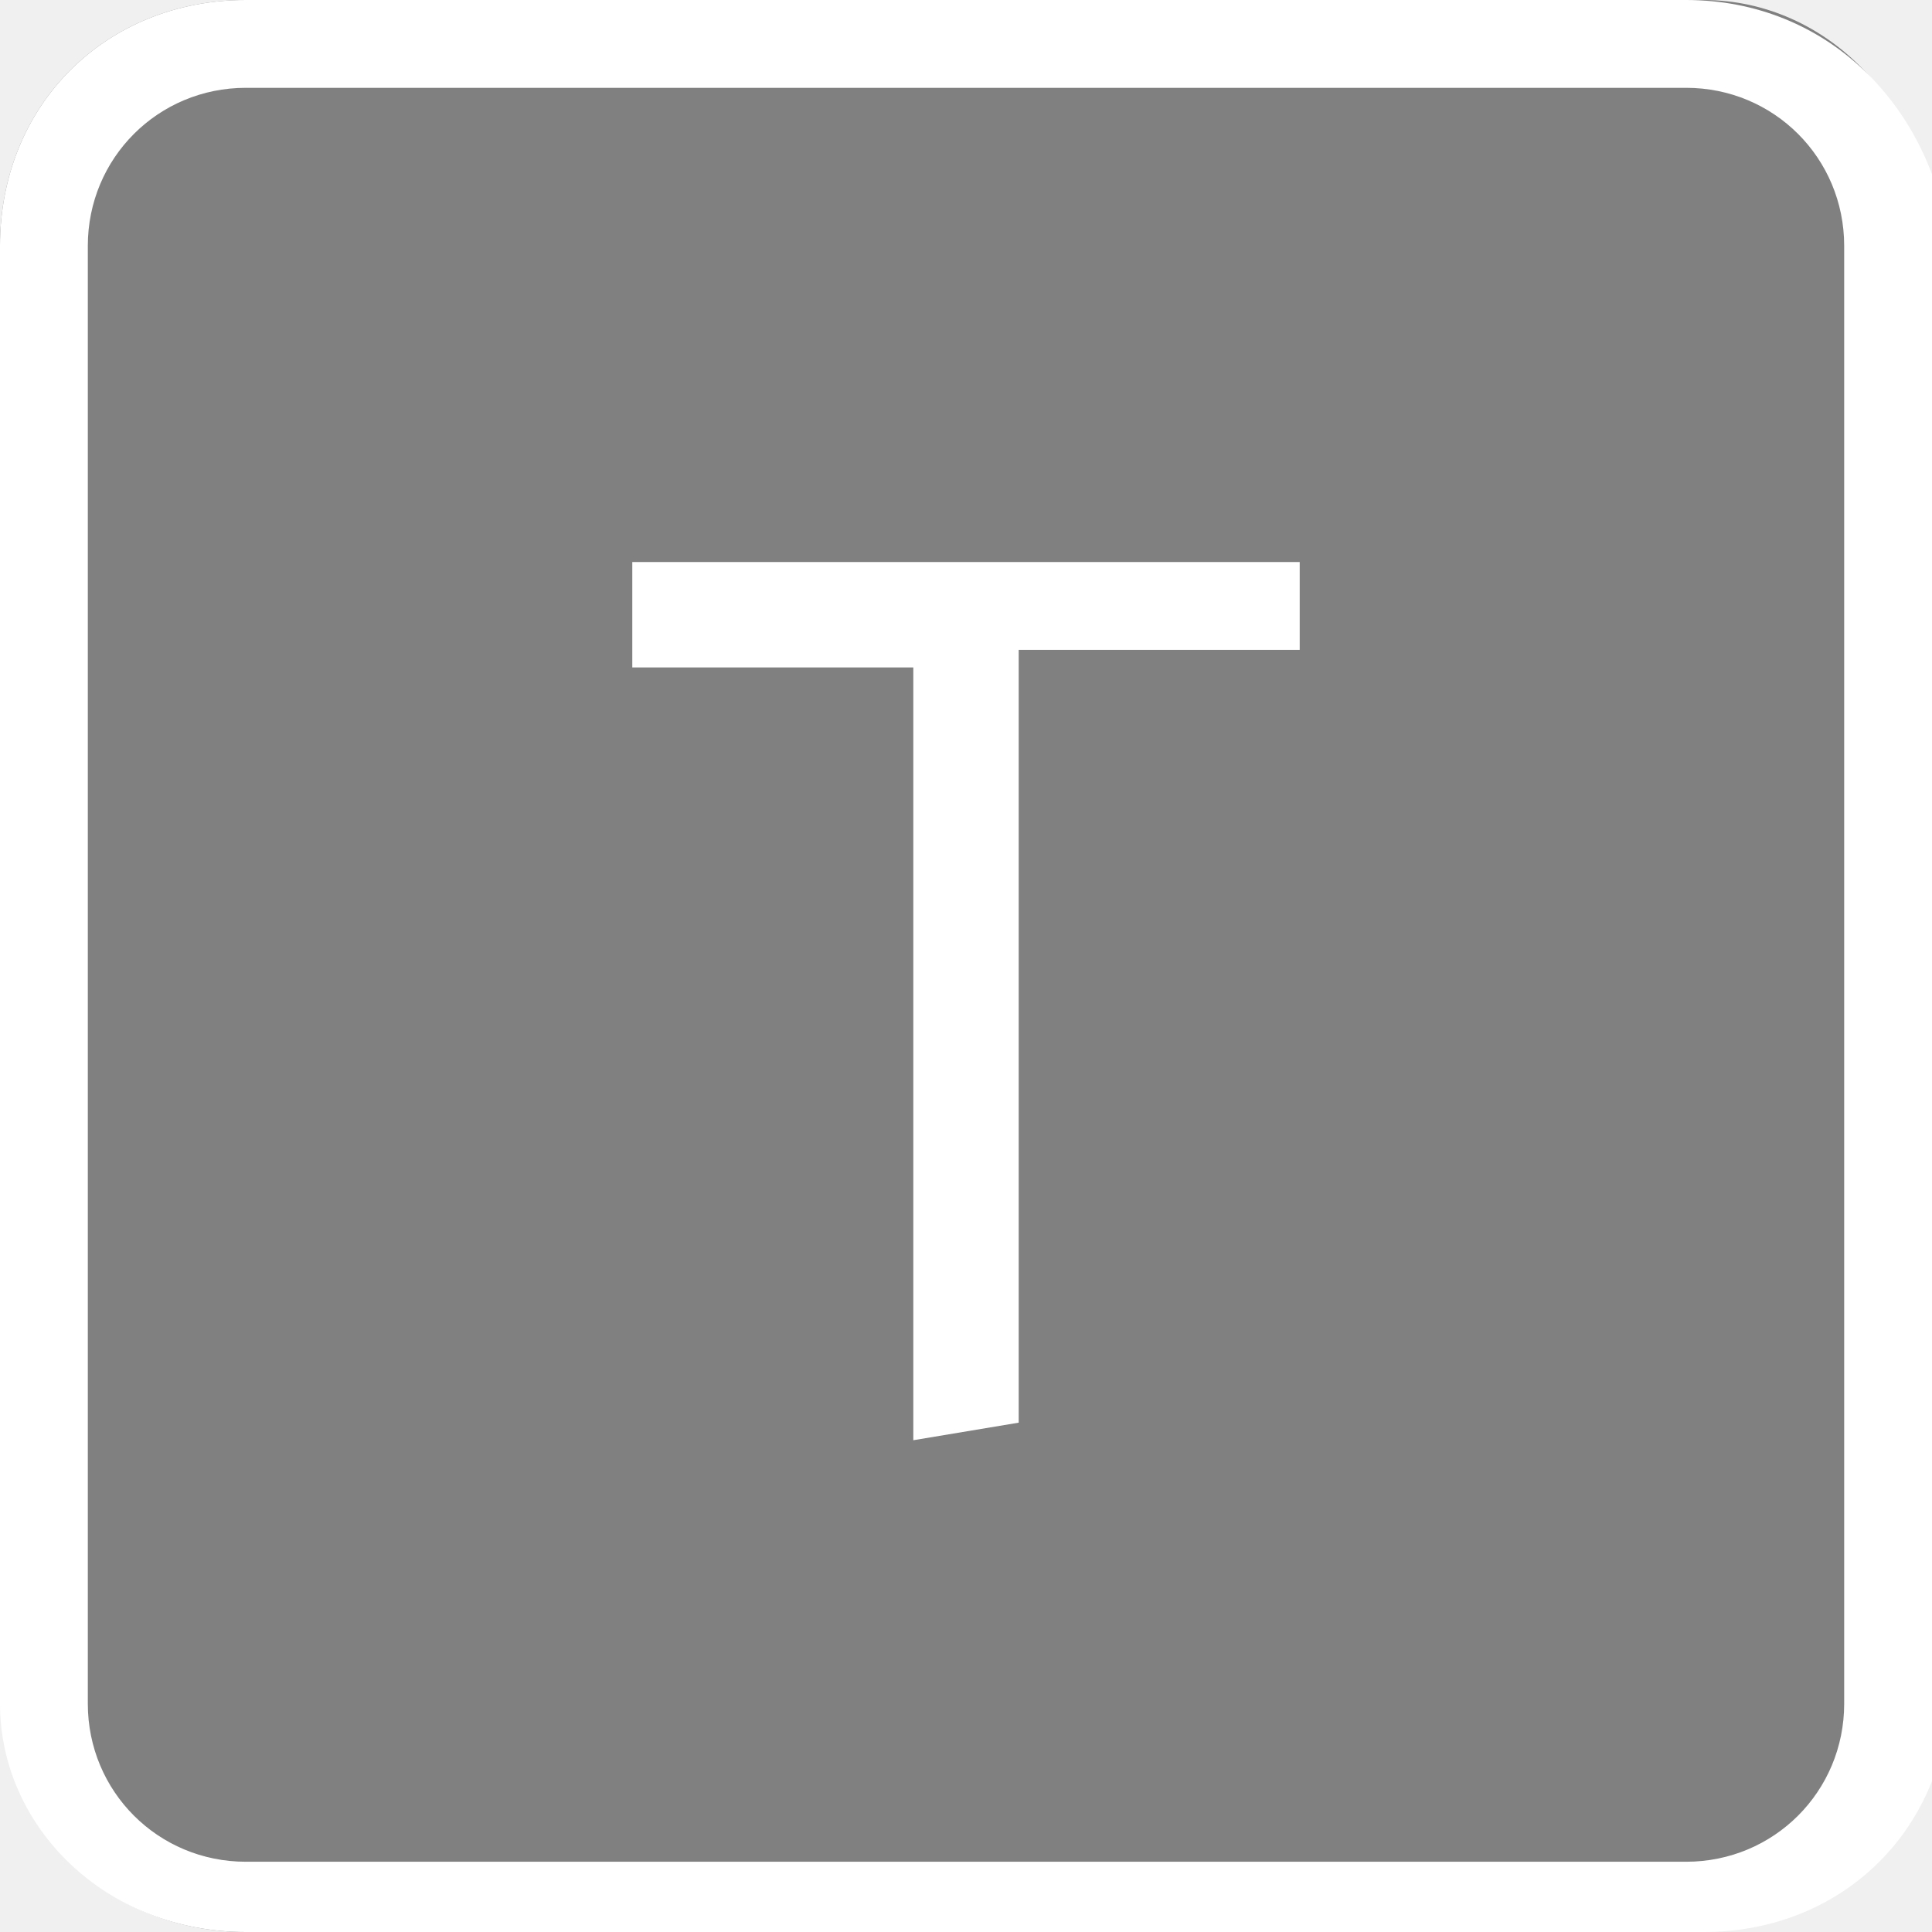
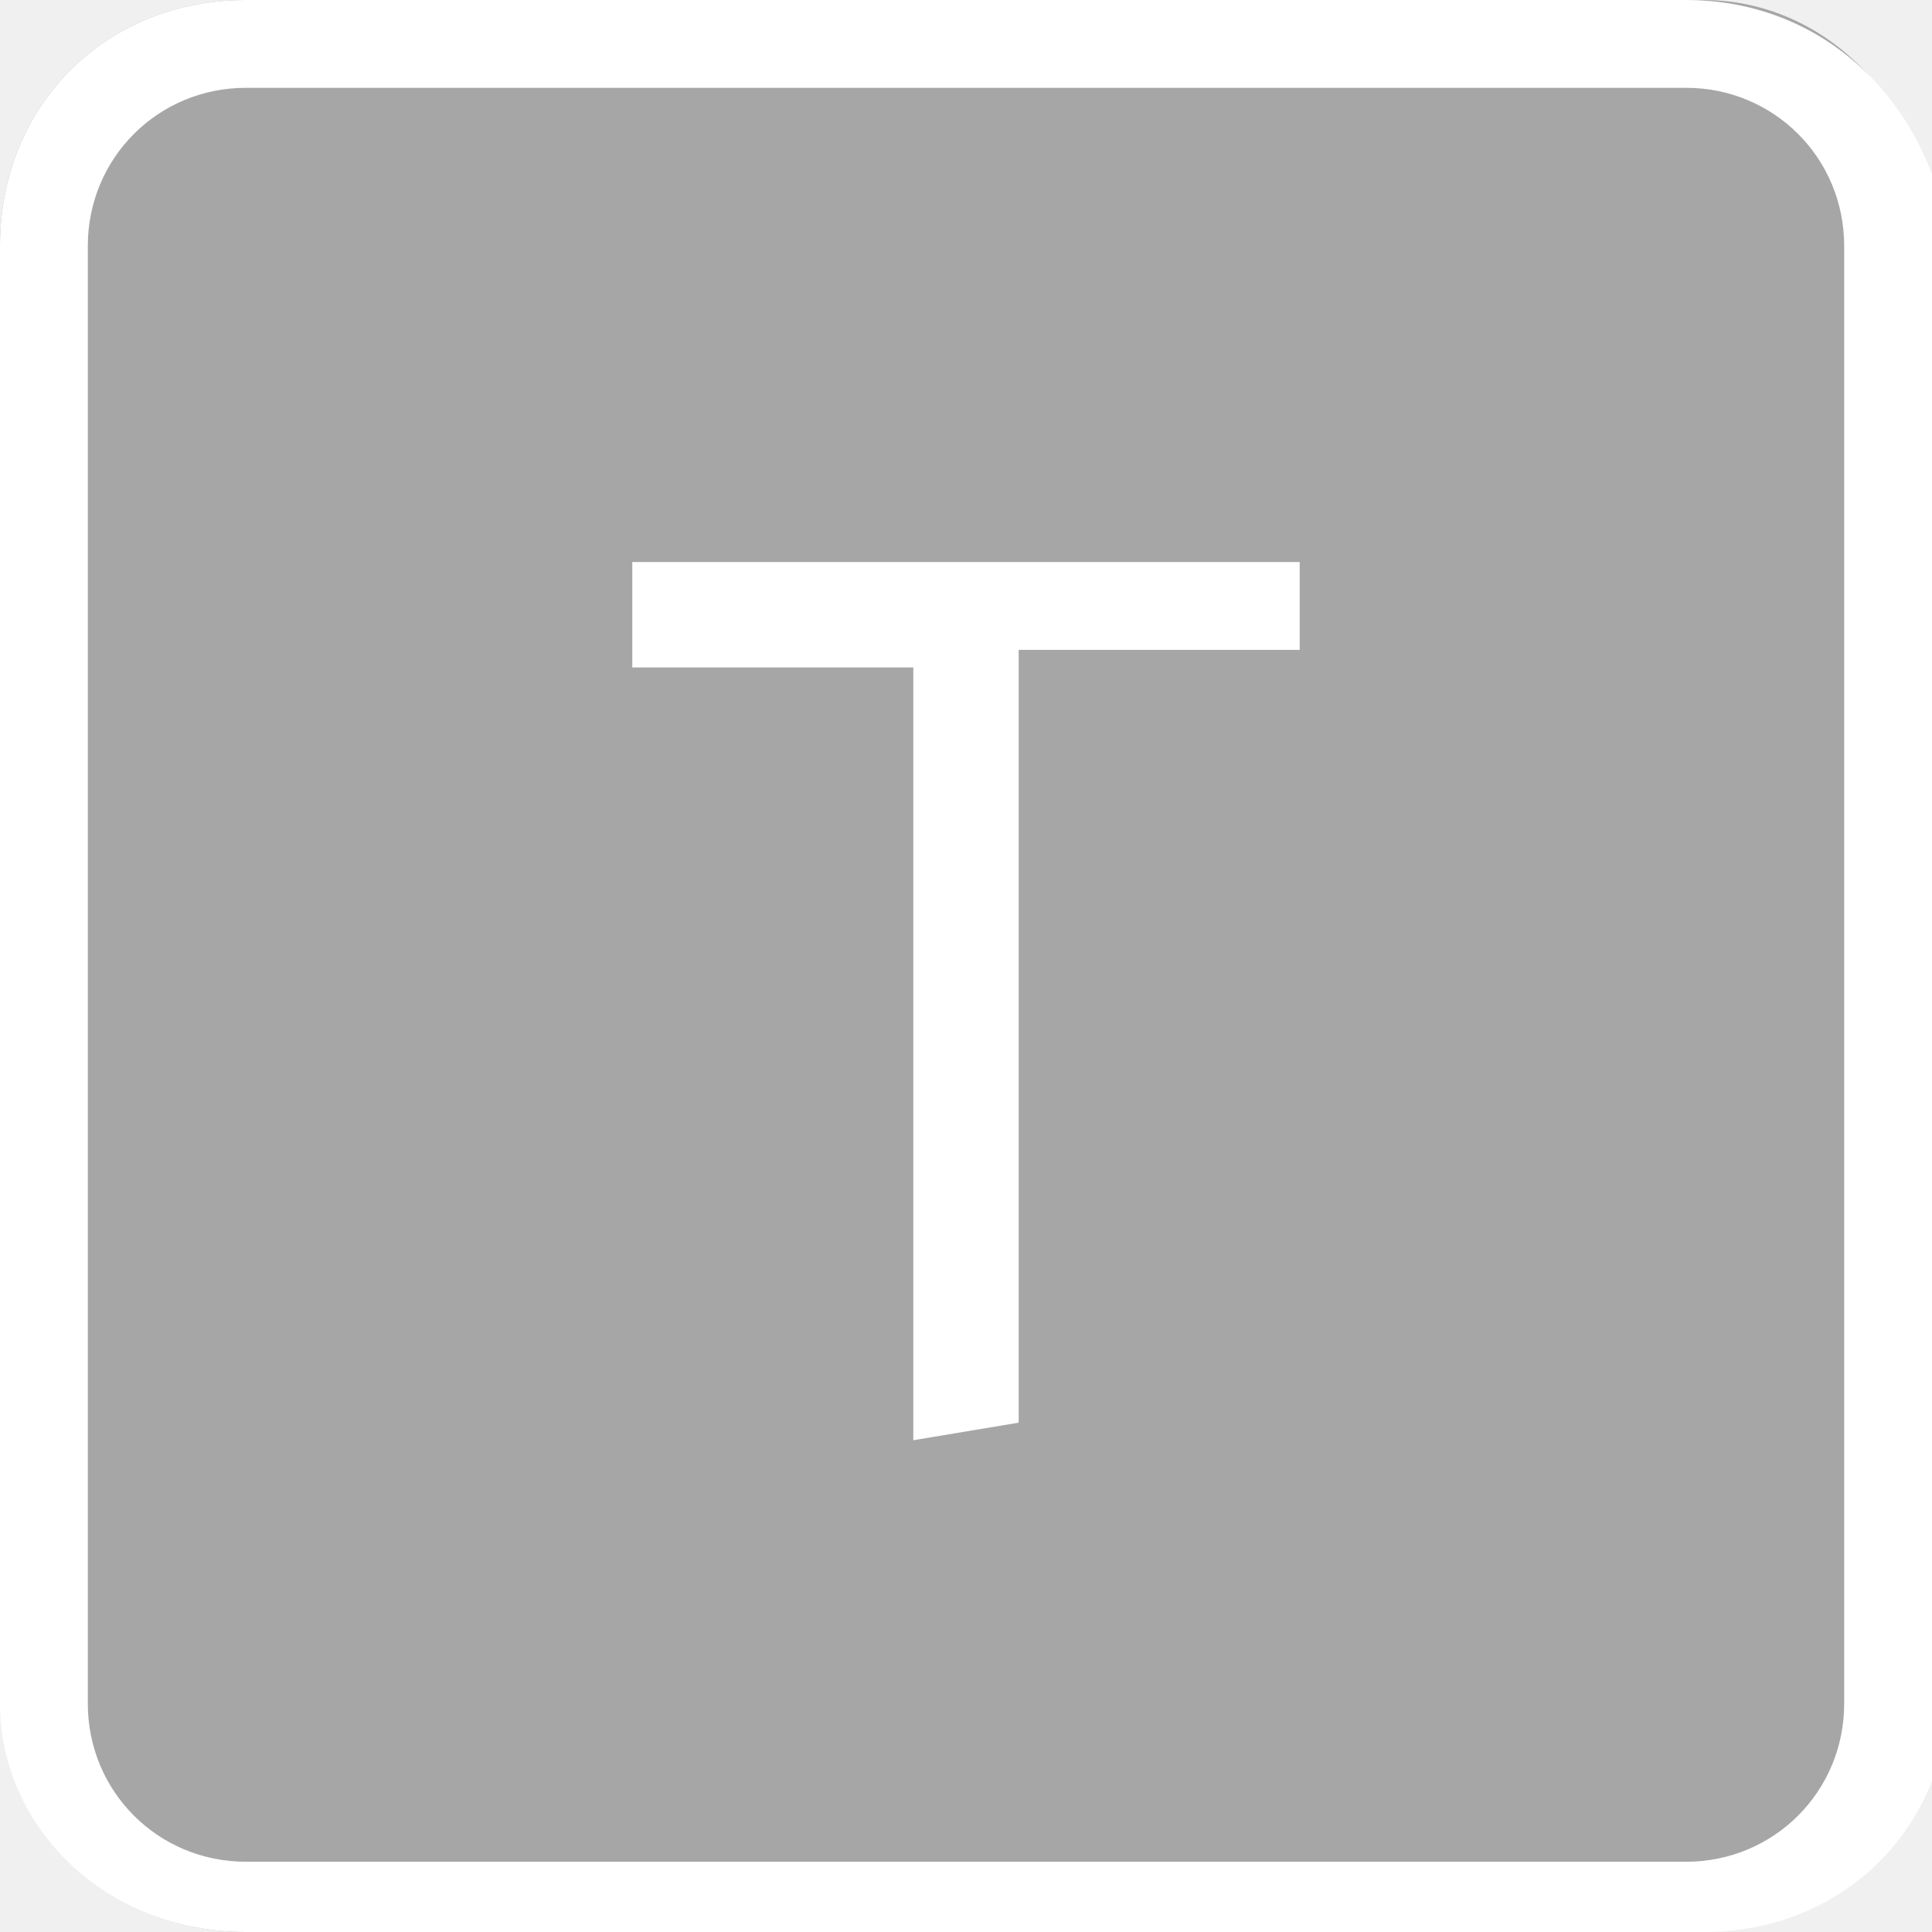
<svg xmlns="http://www.w3.org/2000/svg" version="1.1" id="Шар_1" x="0px" y="0px" viewBox="0 0 11 11" style="enable-background:new 0 0 11 11;" xml:space="preserve">
  <style type="text/css">
- 	.st0{display:none;}
- 	.st1{fill:#808080;}
- 	.st2{fill:#FFFFFF;}
+ 	.st0{fill:#A6A6A6;}
+ 	.st1{fill:#FFFFFF;}
</style>
  <g>
-     <path class="st1" d="M9.6,11H1.4C0.6,11,0,10.4,0,9.6V1.4C0,0.6,0.6,0,1.4,0h8.3C10.4,0,11,0.6,11,1.4v8.3C11,10.4,10.4,11,9.6,11z   " />
+     <path class="st0" d="M9.6,11H1.4C0.6,11,0,10.4,0,9.6V1.4C0,0.6,0.6,0,1.4,0h8.3C10.4,0,11,0.6,11,1.4v8.3C11,10.4,10.4,11,9.6,11z   " />
    <g>
-       <path class="st2" d="M5.2,8.2V3.8H3.6V3.2h3.8v0.5H5.8v4.4L5.2,8.2L5.2,8.2z" />
+       <path class="st1" d="M5.2,8.2V3.8H3.6V3.2h3.8v0.5H5.8v4.4L5.2,8.2L5.2,8.2z" />
    </g>
  </g>
-   <path class="st2" d="M9.6,0.5c0.5,0,0.9,0.4,0.9,0.9v8.3c0,0.5-0.4,0.9-0.9,0.9H1.4c-0.5,0-0.9-0.4-0.9-0.9V1.4  c0-0.5,0.4-0.9,0.9-0.9H9.6 M9.6,0H1.4C0.6,0,0,0.6,0,1.4v8.3C0,10.4,0.6,11,1.4,11h8.3c0.8,0,1.4-0.6,1.4-1.4V1.4  C11,0.6,10.4,0,9.6,0L9.6,0z" />
+   <path class="st1" d="M9.6,0.5c0.5,0,0.9,0.4,0.9,0.9v8.3c0,0.5-0.4,0.9-0.9,0.9H1.4c-0.5,0-0.9-0.4-0.9-0.9V1.4  c0-0.5,0.4-0.9,0.9-0.9H9.6 M9.6,0H1.4C0.6,0,0,0.6,0,1.4v8.3C0,10.4,0.6,11,1.4,11h8.3c0.8,0,1.4-0.6,1.4-1.4V1.4  C11,0.6,10.4,0,9.6,0L9.6,0z" />
</svg>
